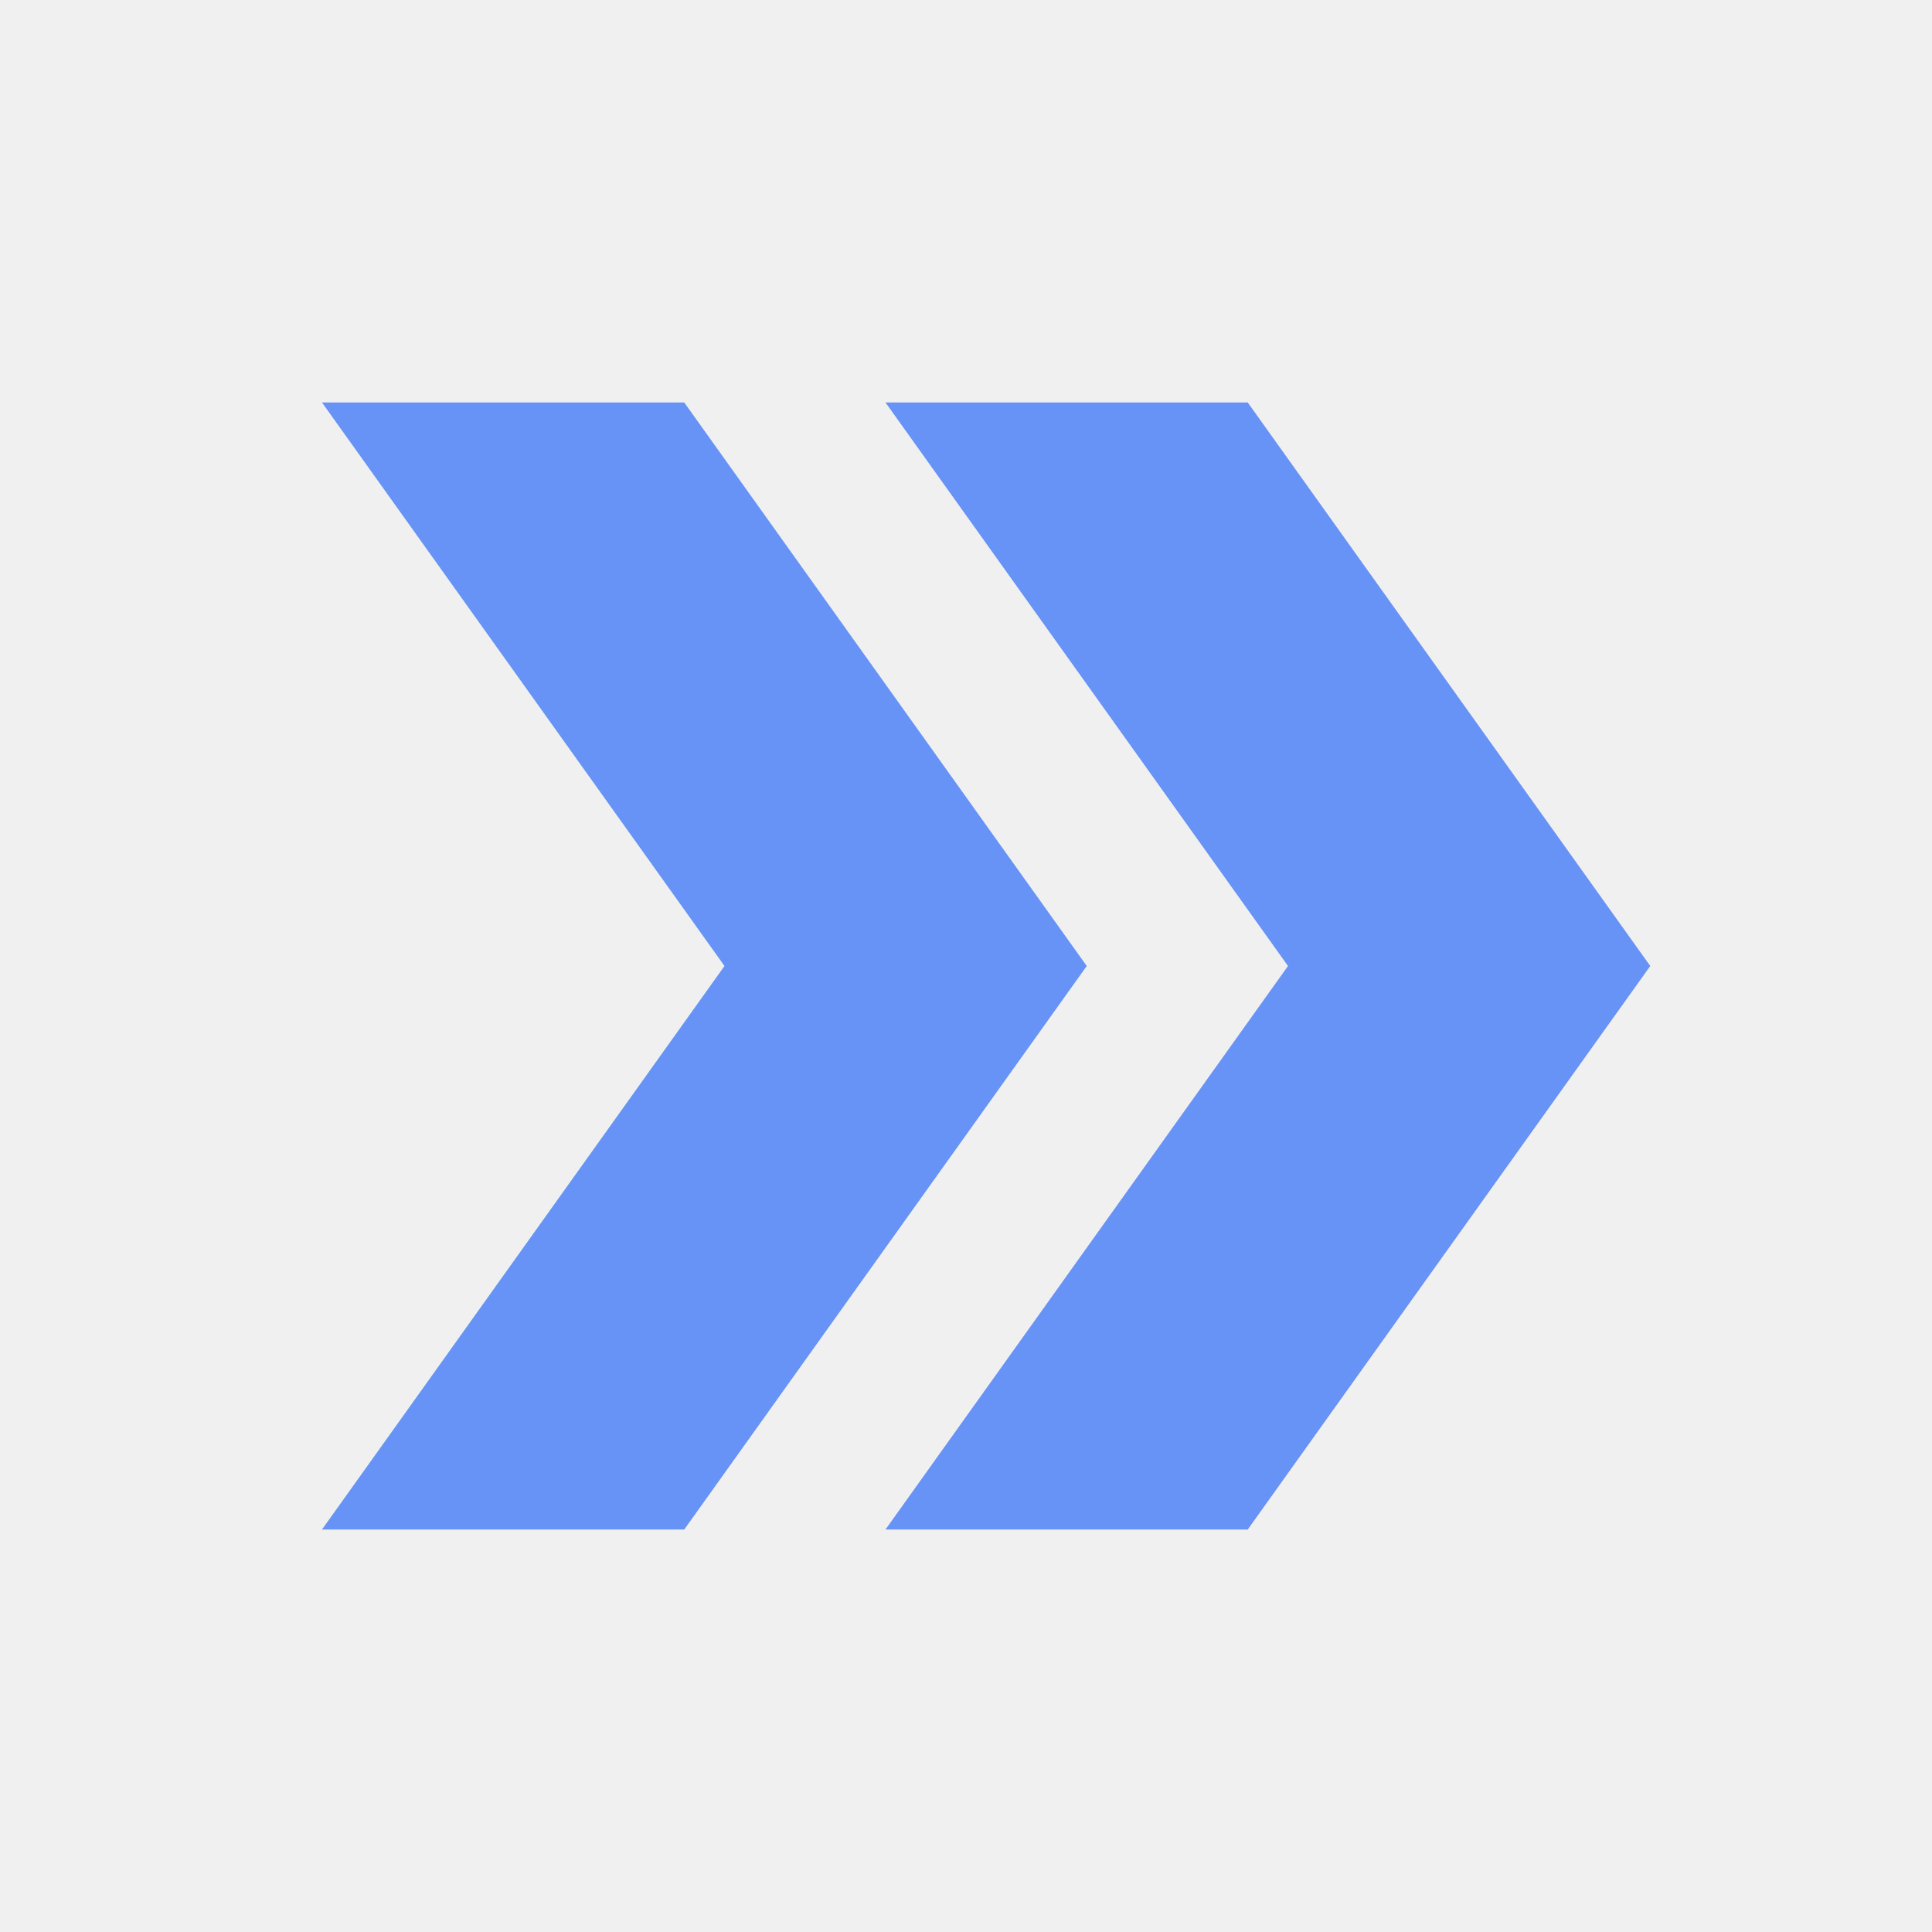
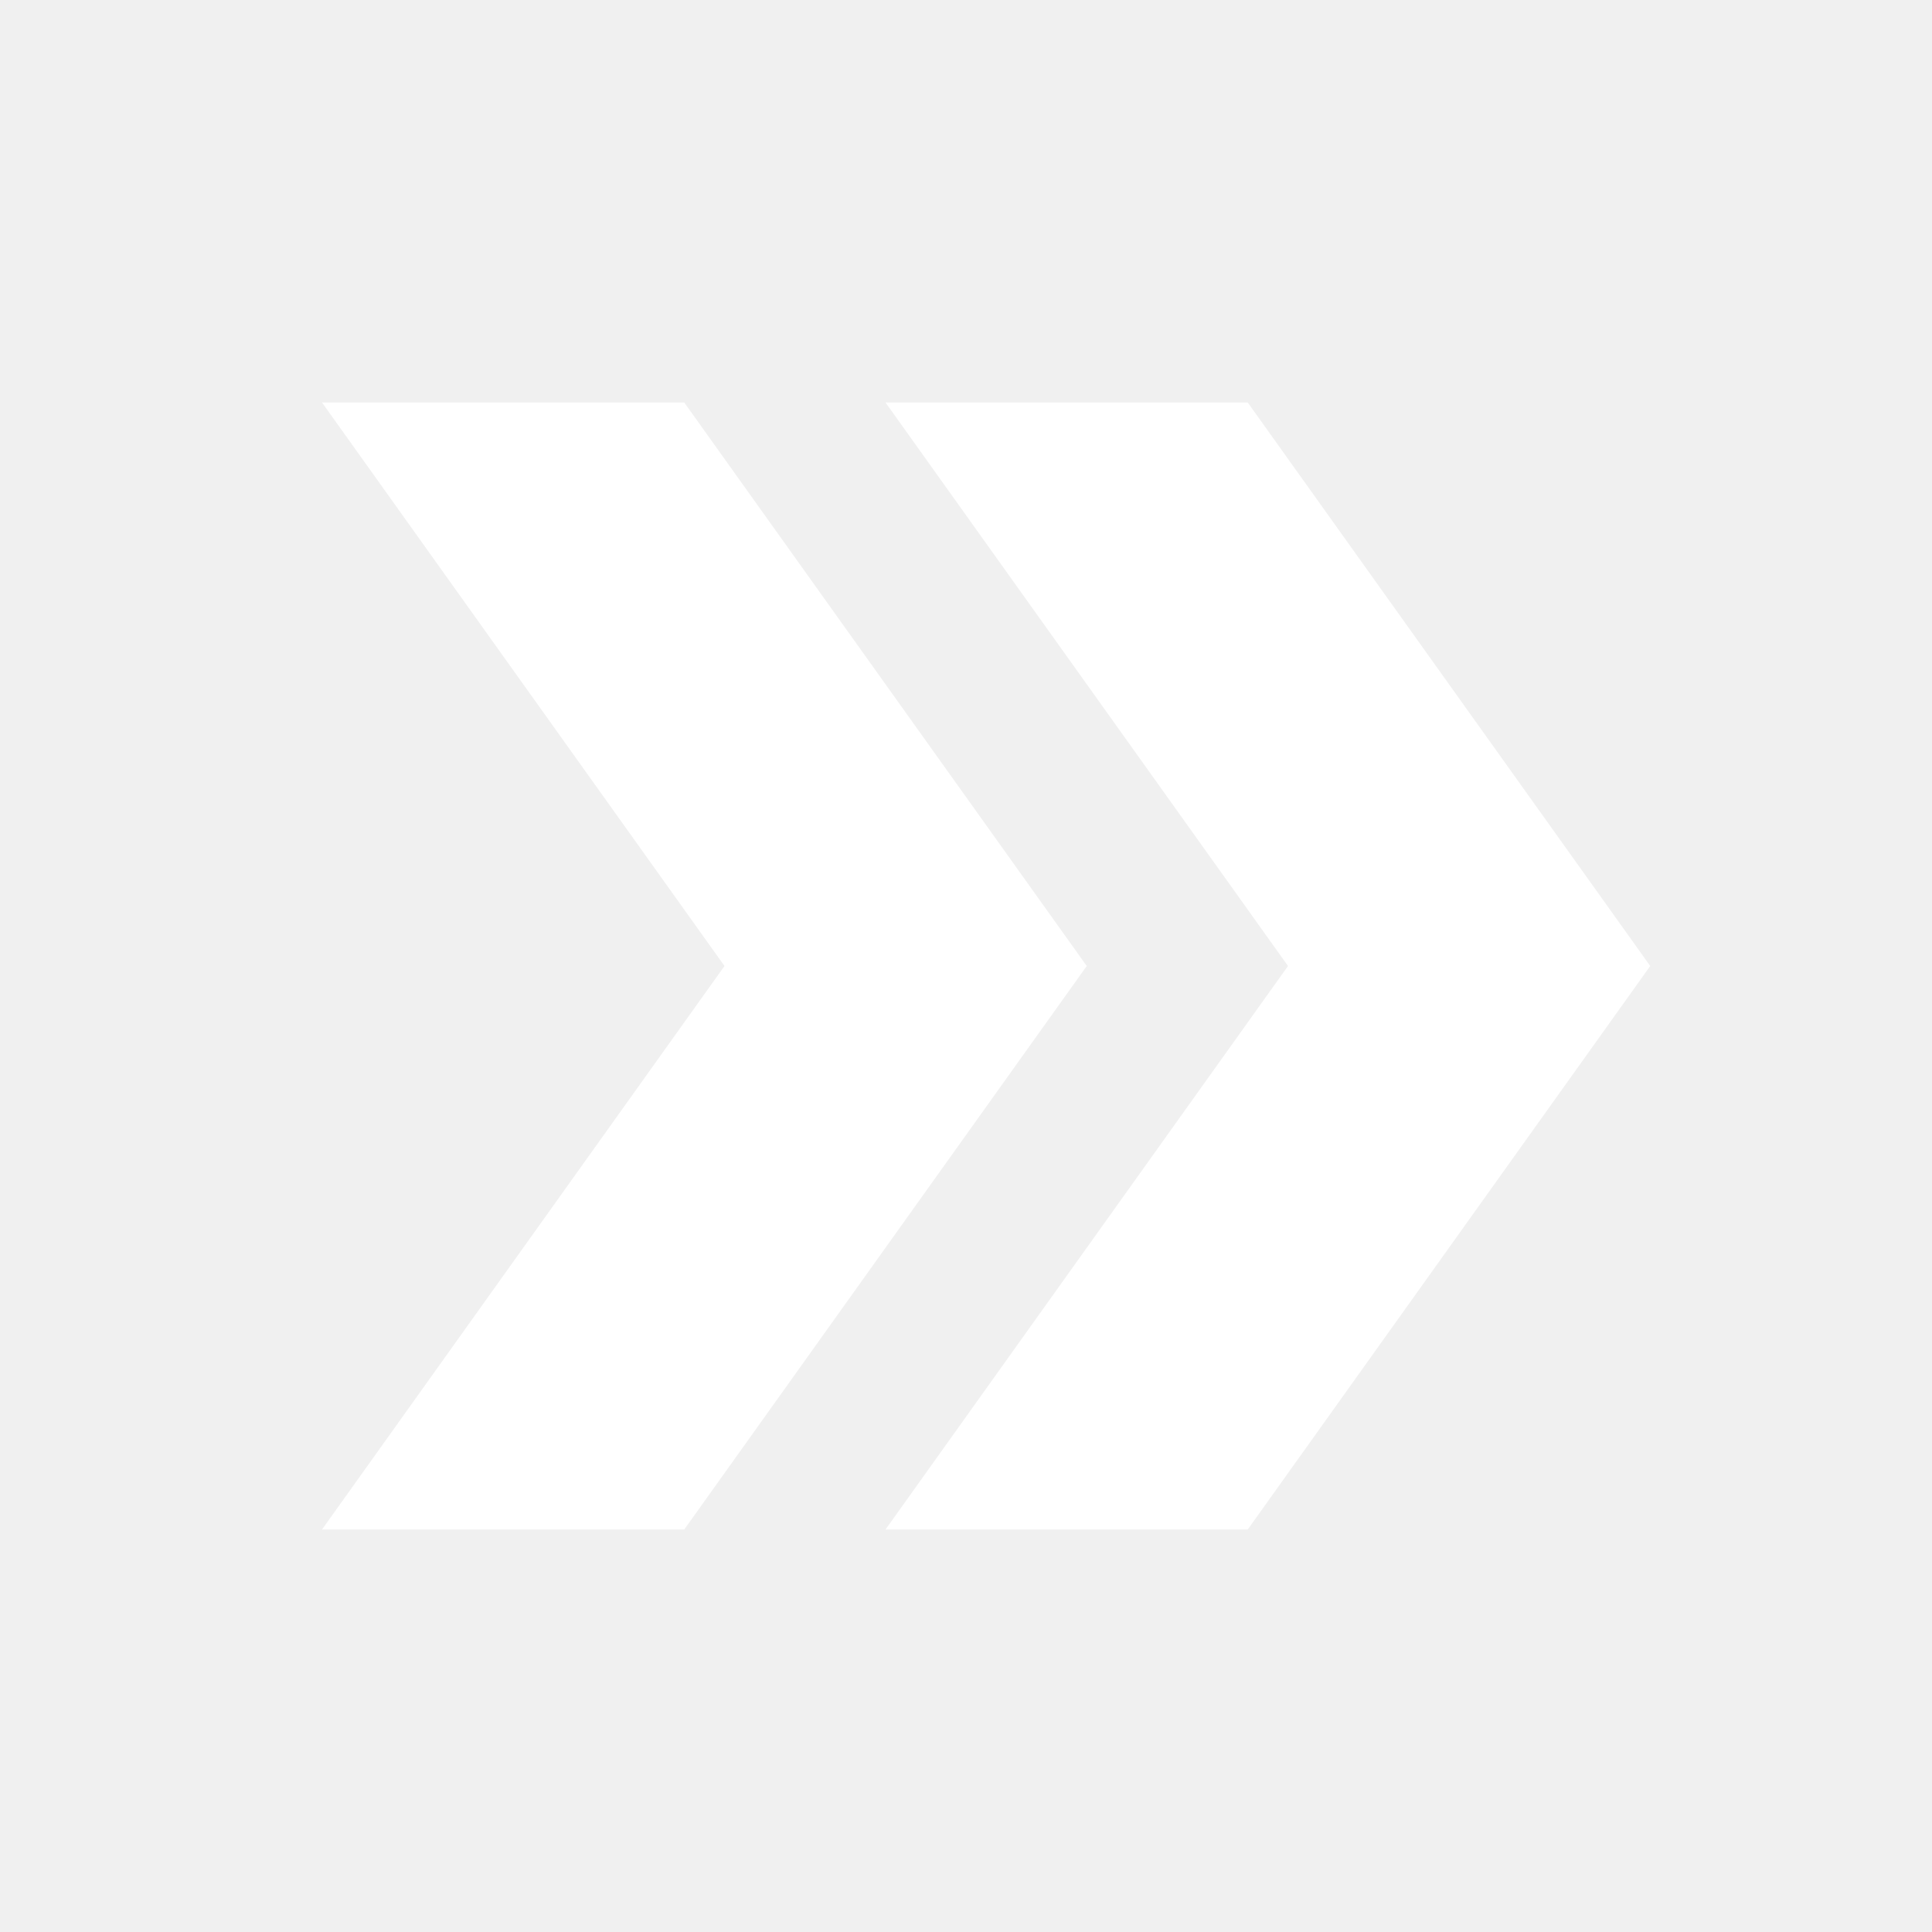
- <svg xmlns="http://www.w3.org/2000/svg" enable-background="new 0 0 24 24" height="24px" viewBox="0 0 24 24" width="24px" fill="#6693F5">
+ <svg xmlns="http://www.w3.org/2000/svg" enable-background="new 0 0 24 24" height="24px" viewBox="0 0 24 24" width="24px" fill="#FFFFFF">
  <g>
    <rect fill="none" height="24" width="24" />
  </g>
  <g>
    <g>
      <polygon points="15.5,5 11,5 16,12 11,19 15.5,19 20.5,12" />
      <polygon points="8.5,5 4,5 9,12 4,19 8.5,19 13.5,12" />
    </g>
  </g>
</svg>
